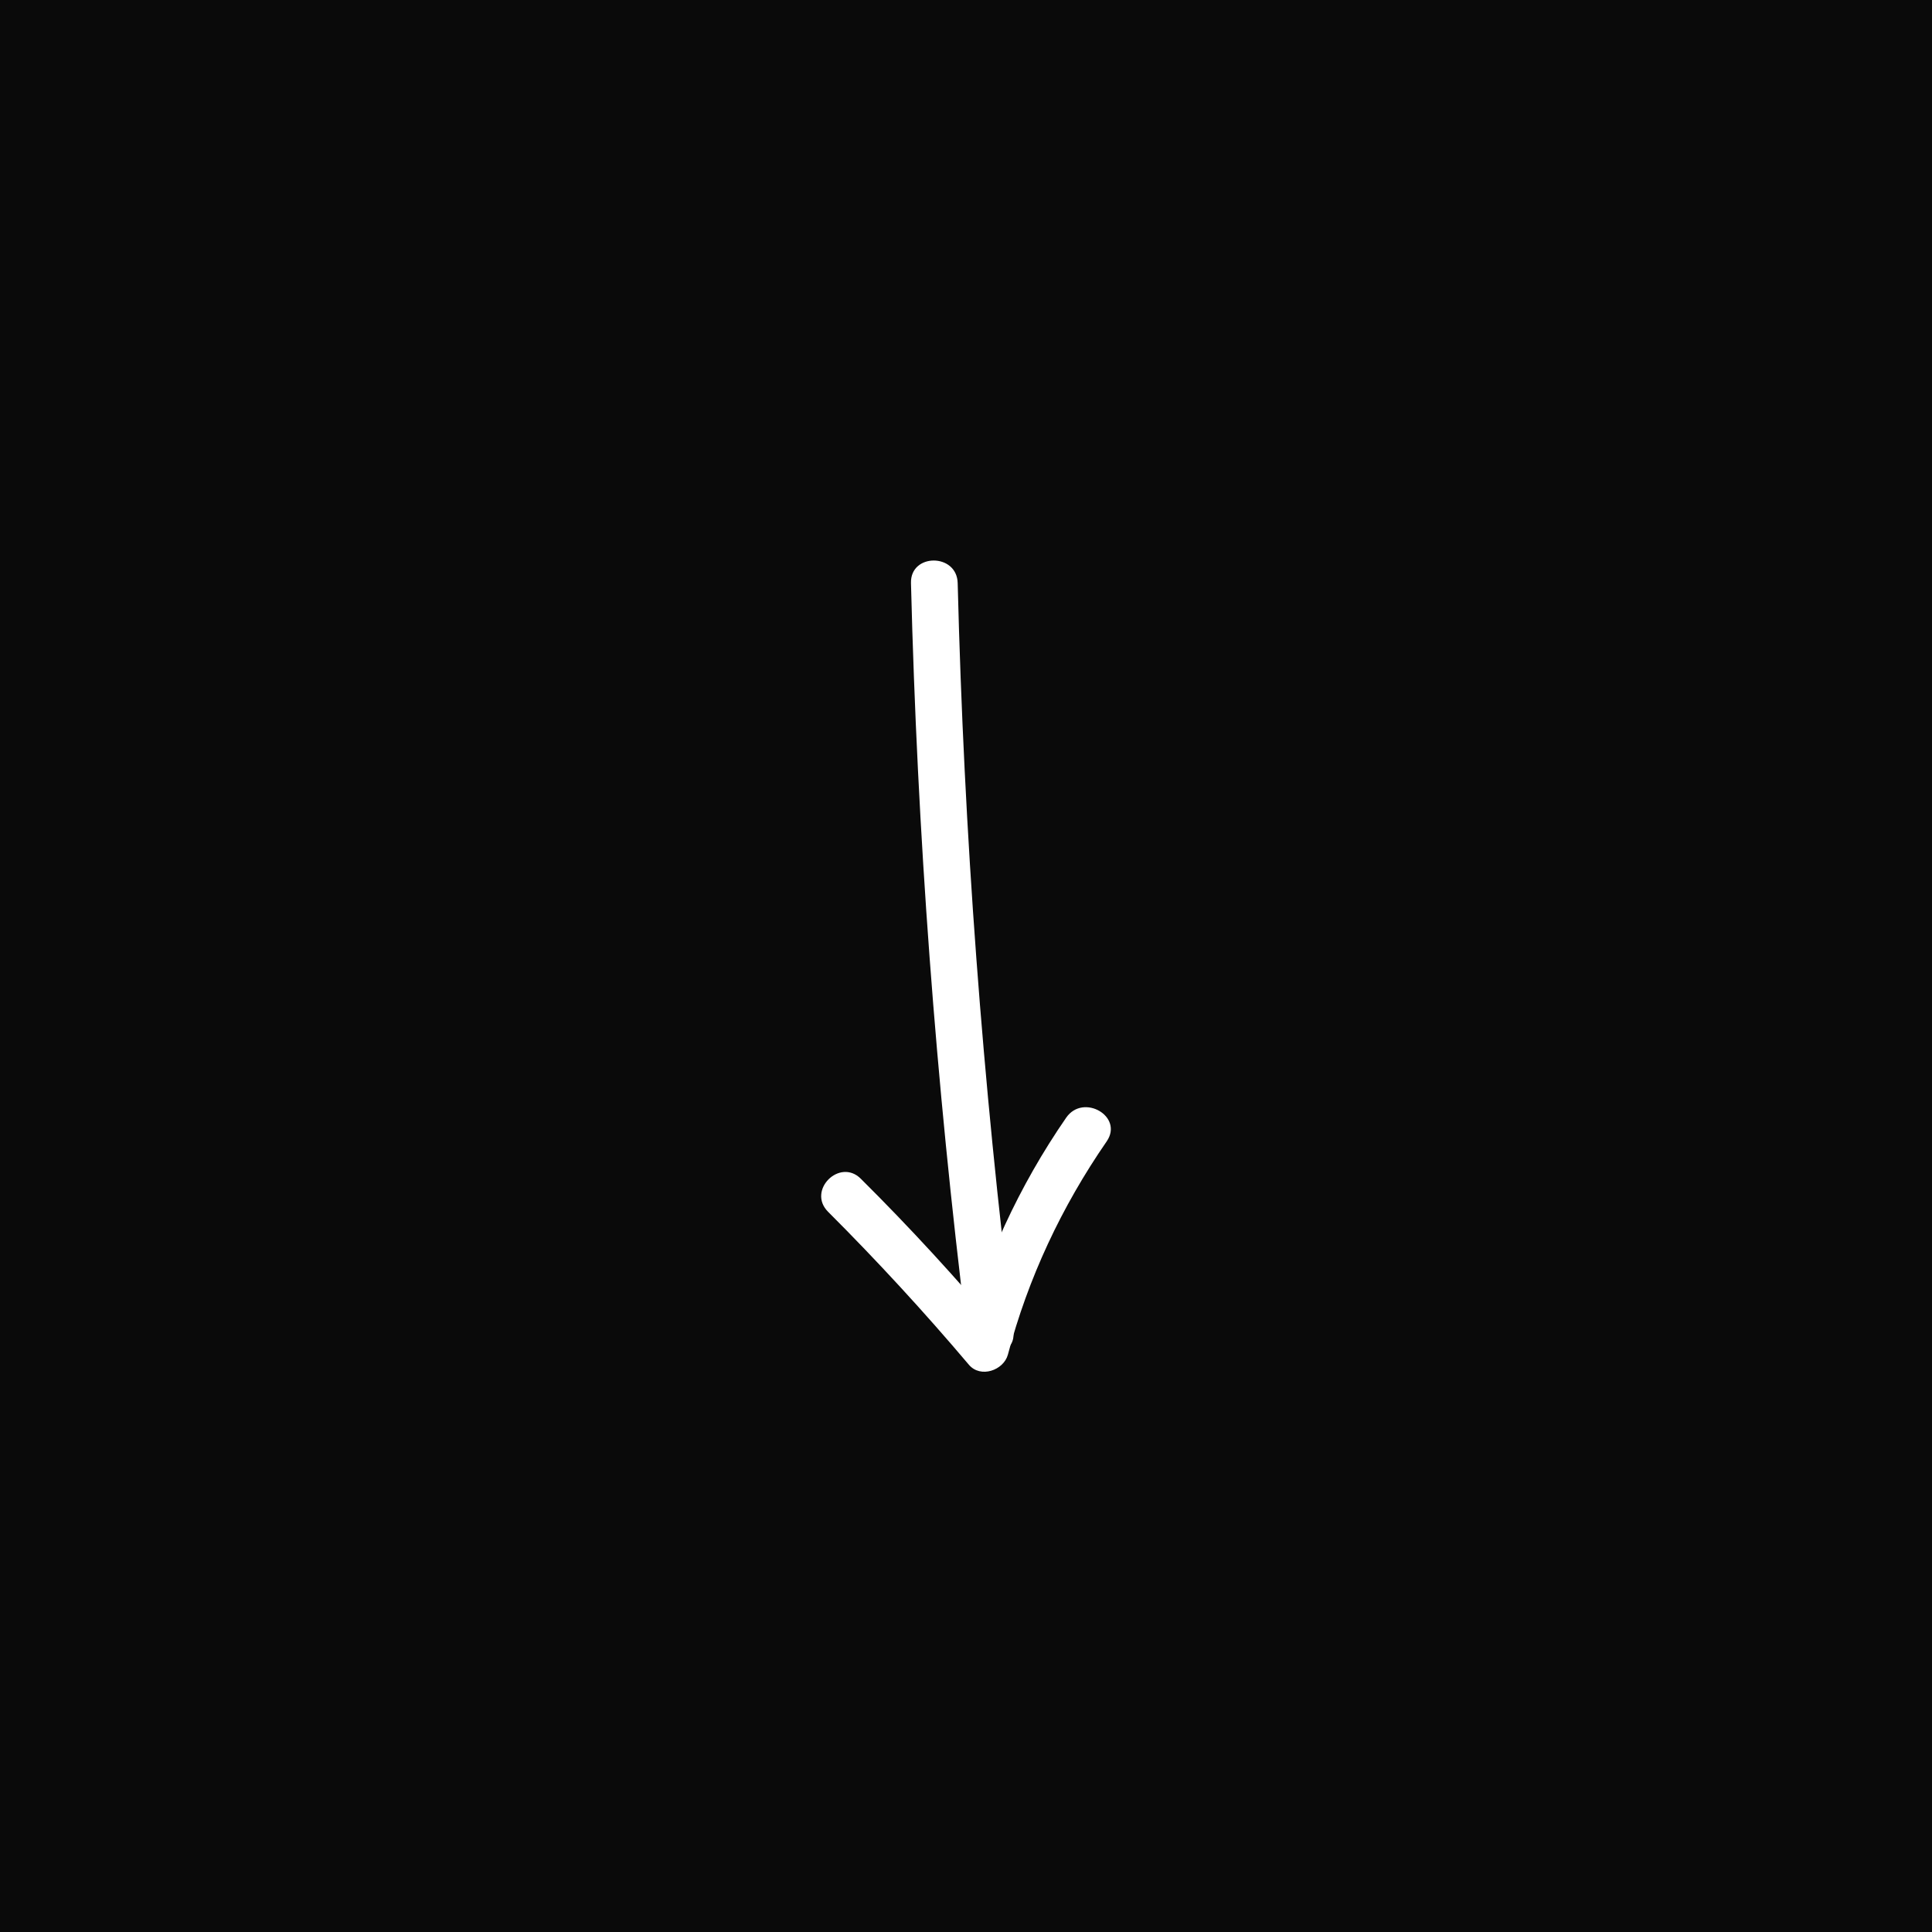
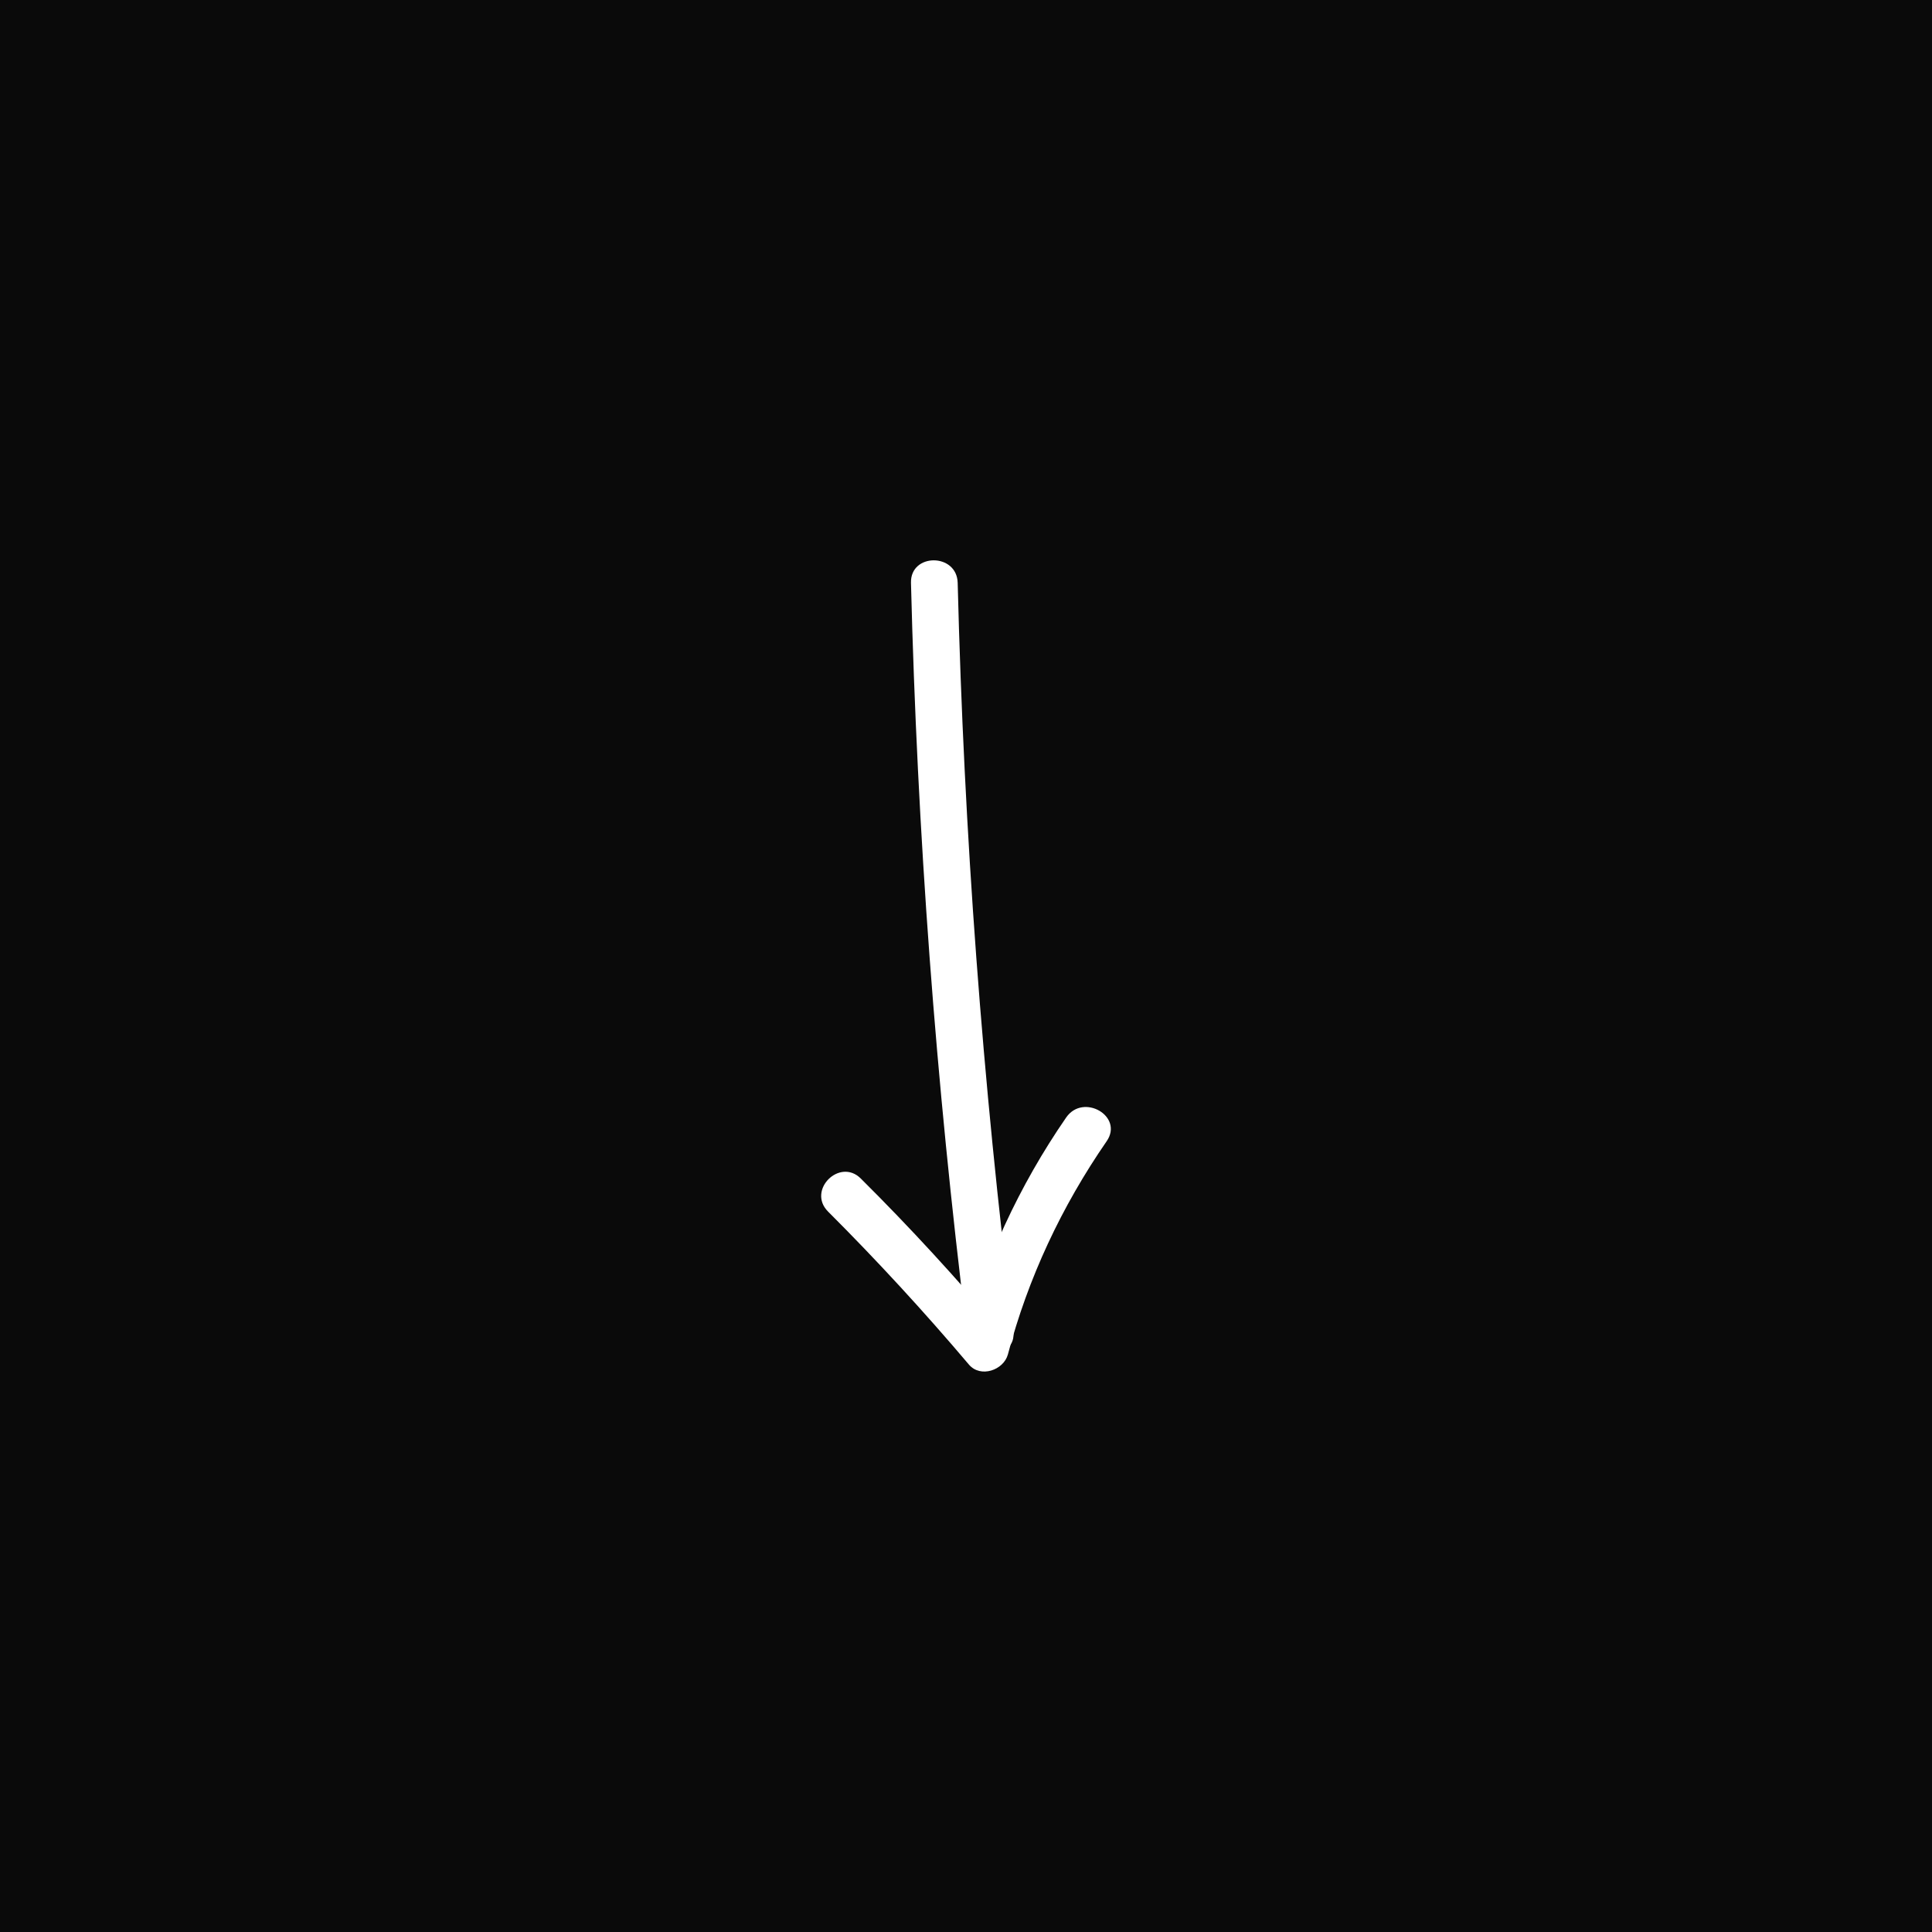
<svg xmlns="http://www.w3.org/2000/svg" viewBox="0 0 100 100">
  <style>.bg{fill:#0a0a0a}.fg{fill:#ffffff}</style>
  <rect class="bg" width="100" height="100" />
-   <g class="fg" transform="translate(22.84 23.2) scale(0.036168)">
+   <g class="fg" transform="translate(22.84 23.19) scale(0.036168)">
    <path d="M672.2 192.9a10919 10919 0 0 0 79.64 1070.37c5.01 42.35 72.39 42.9 66.82 0A10919 10919 0 0 1 739.03 192.9c-1.11-42.9-67.94-42.9-66.82 0m0 0" />
    <path d="M553.6 1092.77a3567 3567 0 0 1 201.58 218.98c16.7 19.5 49.56 7.8 55.68-14.49 28.96-109.77 76.85-211.73 141.45-305.34 24.5-35.66-33.42-69.1-57.92-33.99a1033 1033 0 0 0-148.12 320.95c18.37-5.02 37.3-10.04 55.69-14.5-64.04-75.77-130.87-148.76-201.59-218.97-30.07-30.09-77.4 16.71-46.77 47.36m0 0" />
  </g>
</svg>
